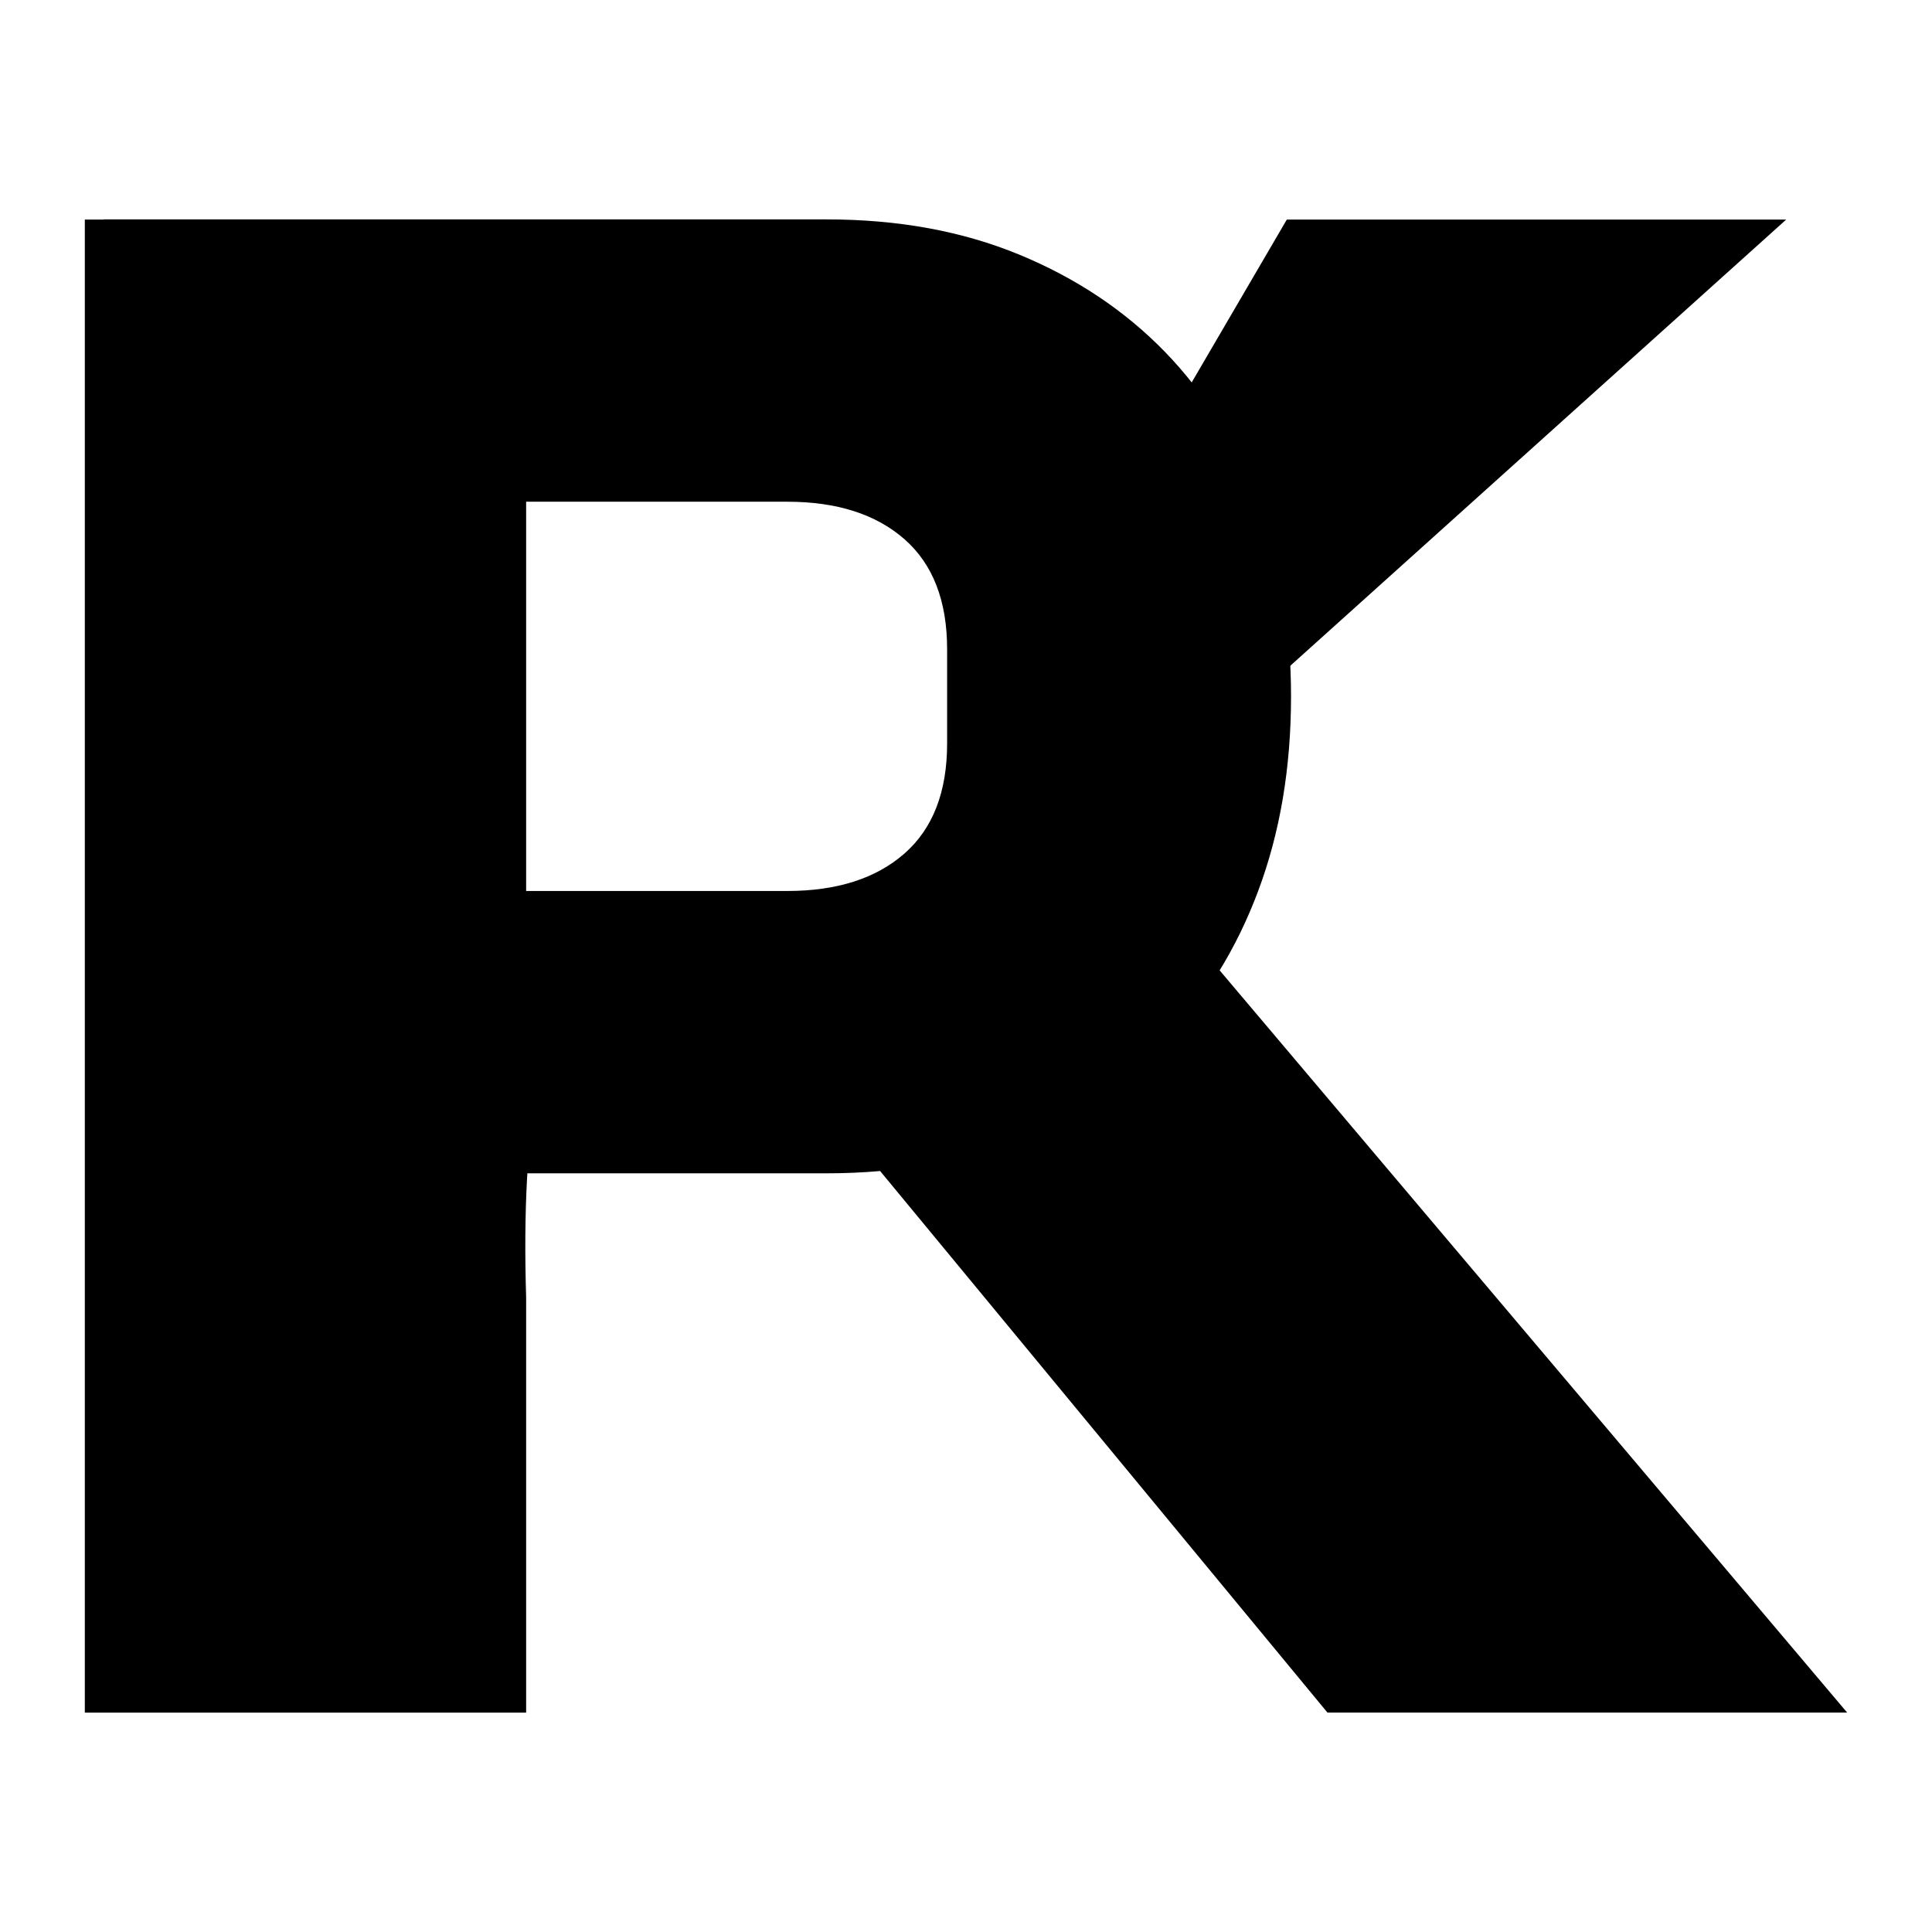
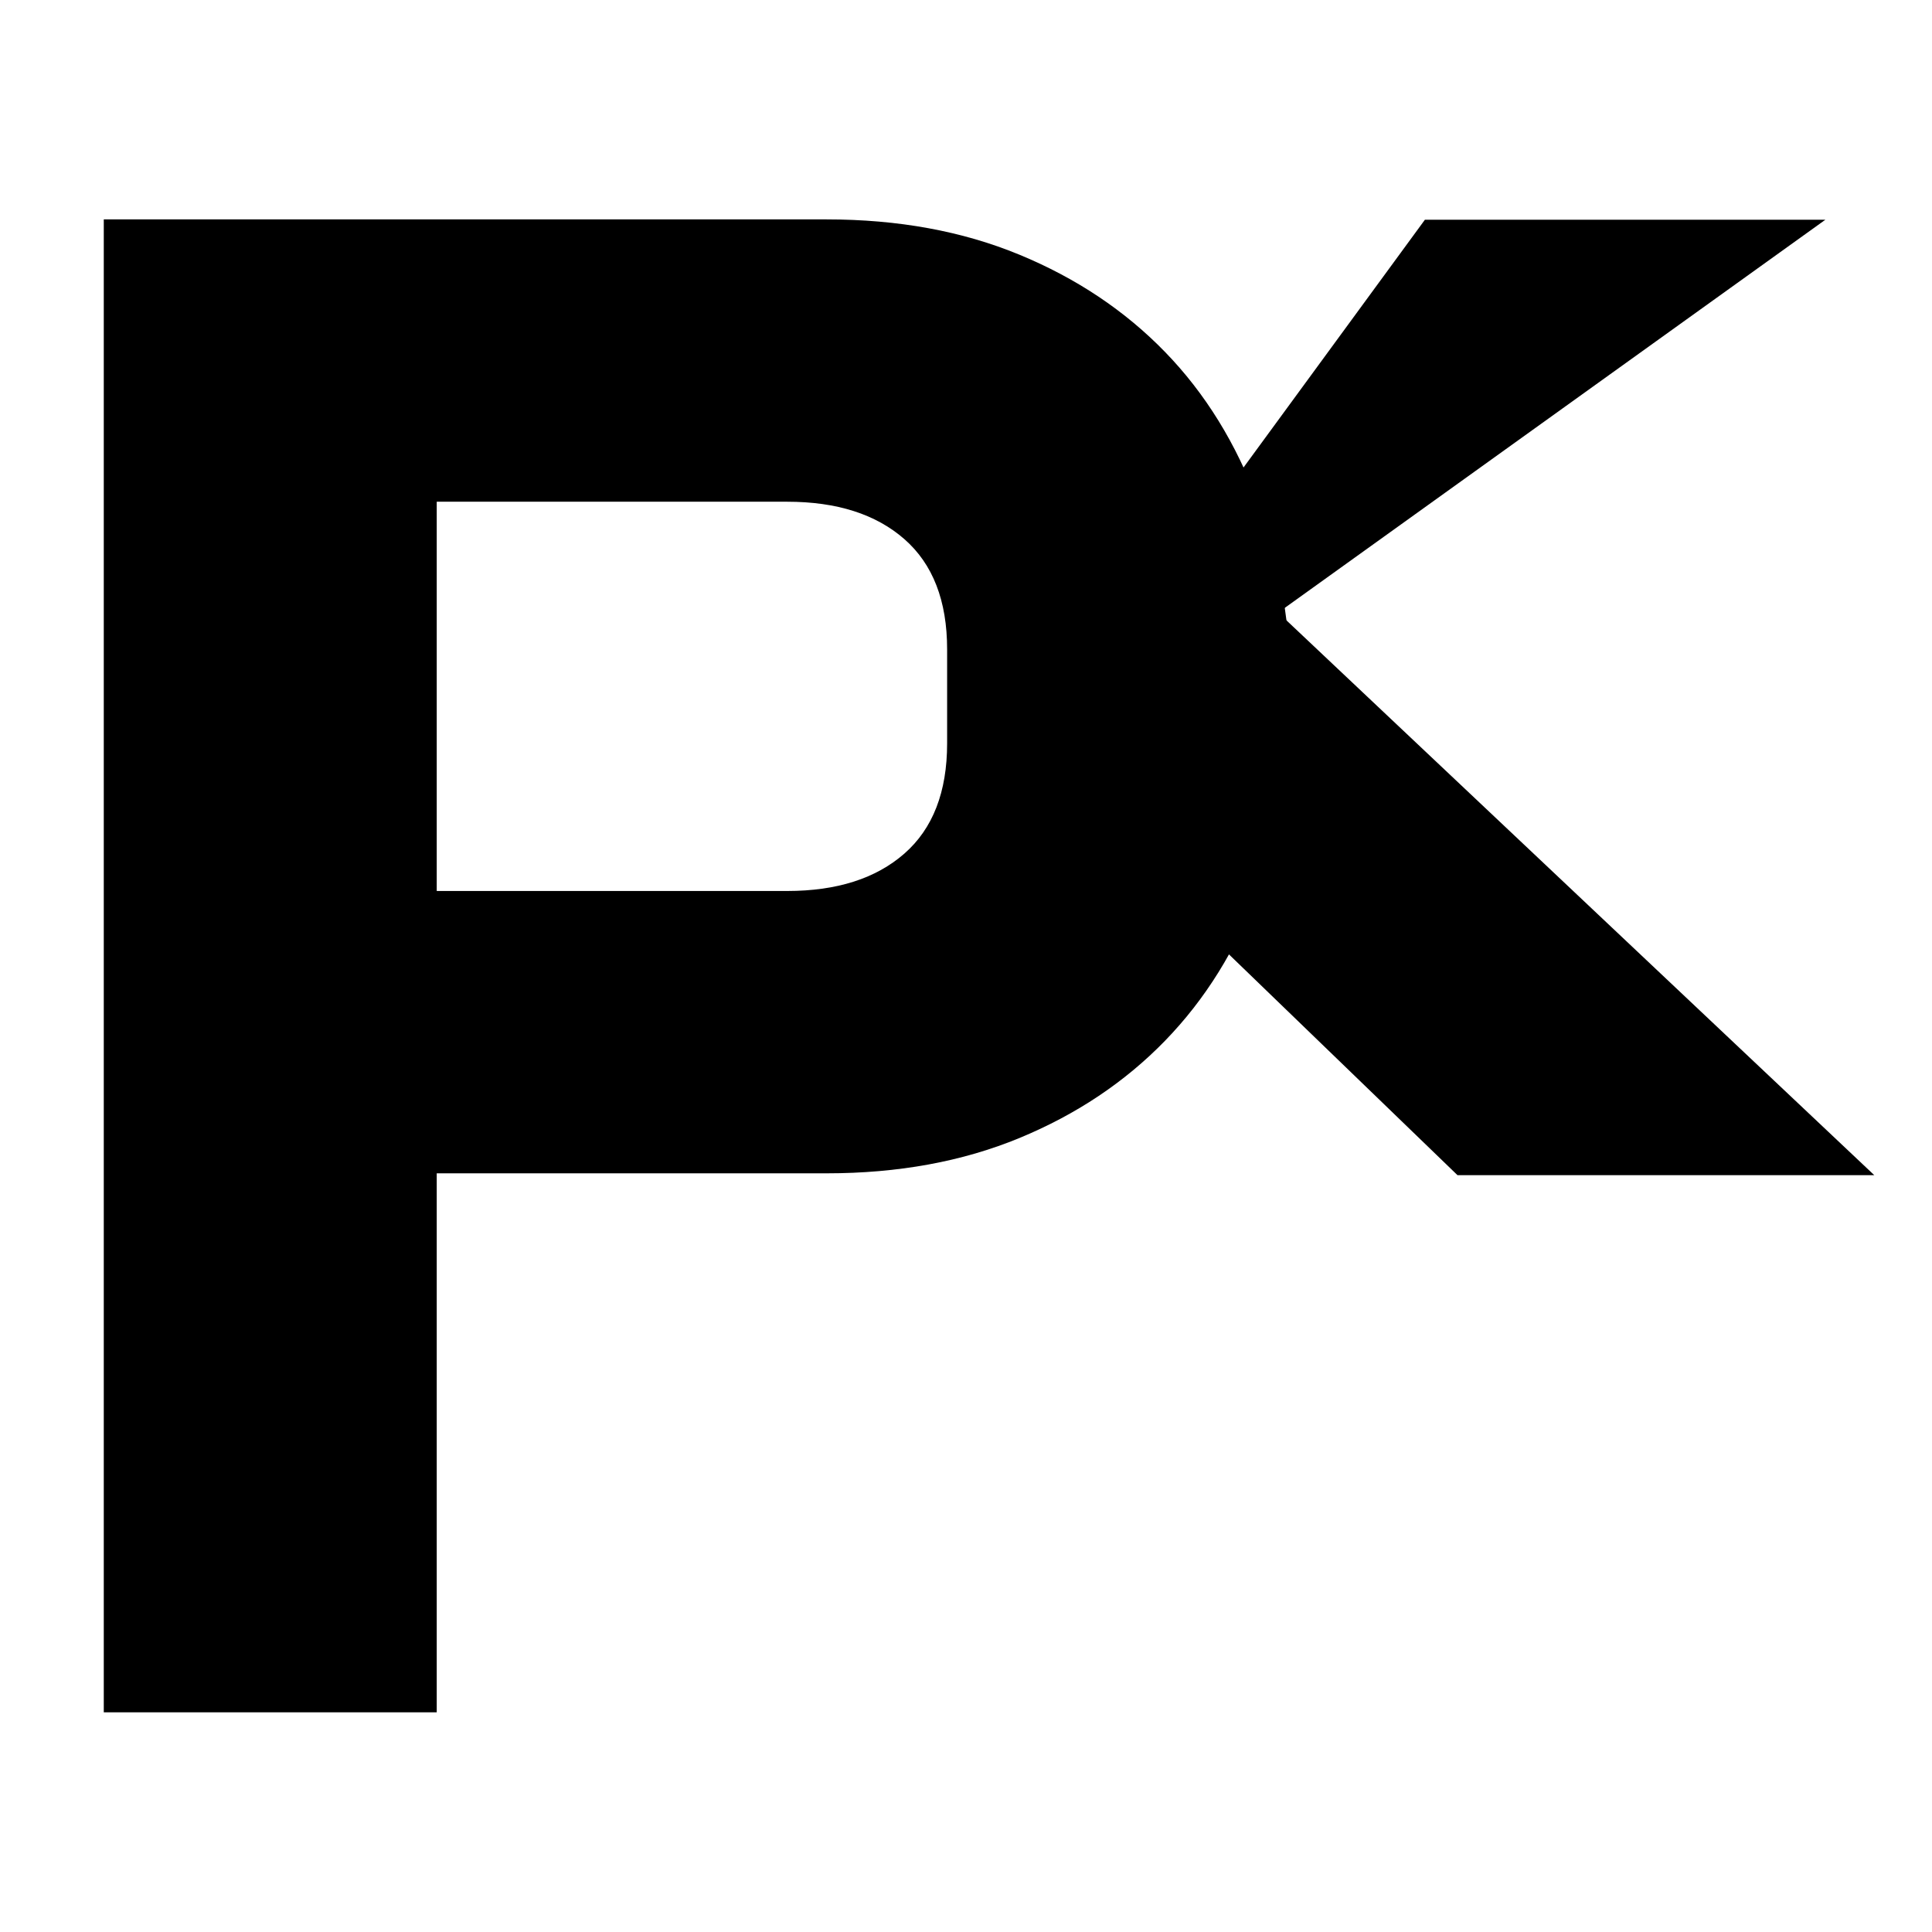
<svg xmlns="http://www.w3.org/2000/svg" width="100%" height="100%" viewBox="0 0 8000 8000" version="1.1" xml:space="preserve" style="fill-rule:evenodd;clip-rule:evenodd;stroke-linejoin:round;stroke-miterlimit:2;">
-   <g id="Ebene1">
-     <g>
-       <path d="M3272.65,4398.91c-756.668,-746.991 -1137.74,-467.036 -1094.03,974.299l-0,1718.31l-1827.39,0l-0,-6182.37l1827.39,-0l-0,2940.61l72.134,-0l1428.66,-117.768l1649.05,-2822.84l2067.84,-0l-2825.25,2542.03l3077.72,3640.33l-2152,0l-2224.13,-2692.61Z" style="fill-rule:nonzero;" />
-       <path d="M429.713,7090.28l-0,-6181.8l2993.24,-0c296.301,-0 562.367,48.71 798.198,146.131c235.831,97.421 436.893,231.744 603.184,402.969c166.291,171.224 294.789,379.351 385.493,624.379c90.704,245.029 136.056,512.199 136.056,801.509c0,295.216 -45.352,563.861 -136.056,805.938c-90.704,242.076 -219.202,448.727 -385.493,619.951c-166.291,171.225 -367.353,305.548 -603.184,402.969c-235.831,97.421 -501.897,146.131 -798.198,146.131l-1614.54,0l0,2231.83l-1378.7,0Zm1378.7,-3400.88l1451.27,-0c205.596,-0 367.352,-51.663 485.268,-154.988c117.915,-103.326 176.873,-255.361 176.873,-456.108l0,-389.683c0,-200.747 -58.958,-352.783 -176.873,-456.108c-117.916,-103.325 -279.672,-154.988 -485.268,-154.988l-1451.27,0l0,1611.88Z" style="fill-rule:nonzero;" />
-     </g>
+   <g>
+     <path d="M4251.56,3143.05c-69.011,-54.366 144.576,-105.733 83.415,-142.971c-476.625,-290.197 -247.511,-251.564 -247.511,-251.564l490.301,-32.252l1322.46,-1806.44l1658.31,0l-2265.71,1626.74l2468.18,2329.59l-1725.79,0l-1783.64,-1723.1Z" style="fill-rule:nonzero;" />
+     <path d="M429.713,7090.28l-0,-6181.8l2993.24,-0c296.301,-0 562.367,48.71 798.198,146.131c235.831,97.421 436.893,231.744 603.184,402.969c166.291,171.224 294.789,379.351 385.493,624.379c90.704,245.029 136.056,512.199 136.056,801.509c0,295.216 -45.352,563.861 -136.056,805.938c-90.704,242.076 -219.202,448.727 -385.493,619.951c-166.291,171.225 -367.353,305.548 -603.184,402.969c-235.831,97.421 -501.897,146.131 -798.198,146.131l-1614.54,0l0,2231.83l-1378.7,0Zm1378.7,-3400.88l1451.27,-0c205.596,-0 367.352,-51.663 485.268,-154.988c117.915,-103.326 176.873,-255.361 176.873,-456.108l0,-389.683c0,-200.747 -58.958,-352.783 -176.873,-456.108c-117.916,-103.325 -279.672,-154.988 -485.268,-154.988l-1451.27,0l0,1611.88Z" style="fill-rule:nonzero;" />
  </g>
</svg>
